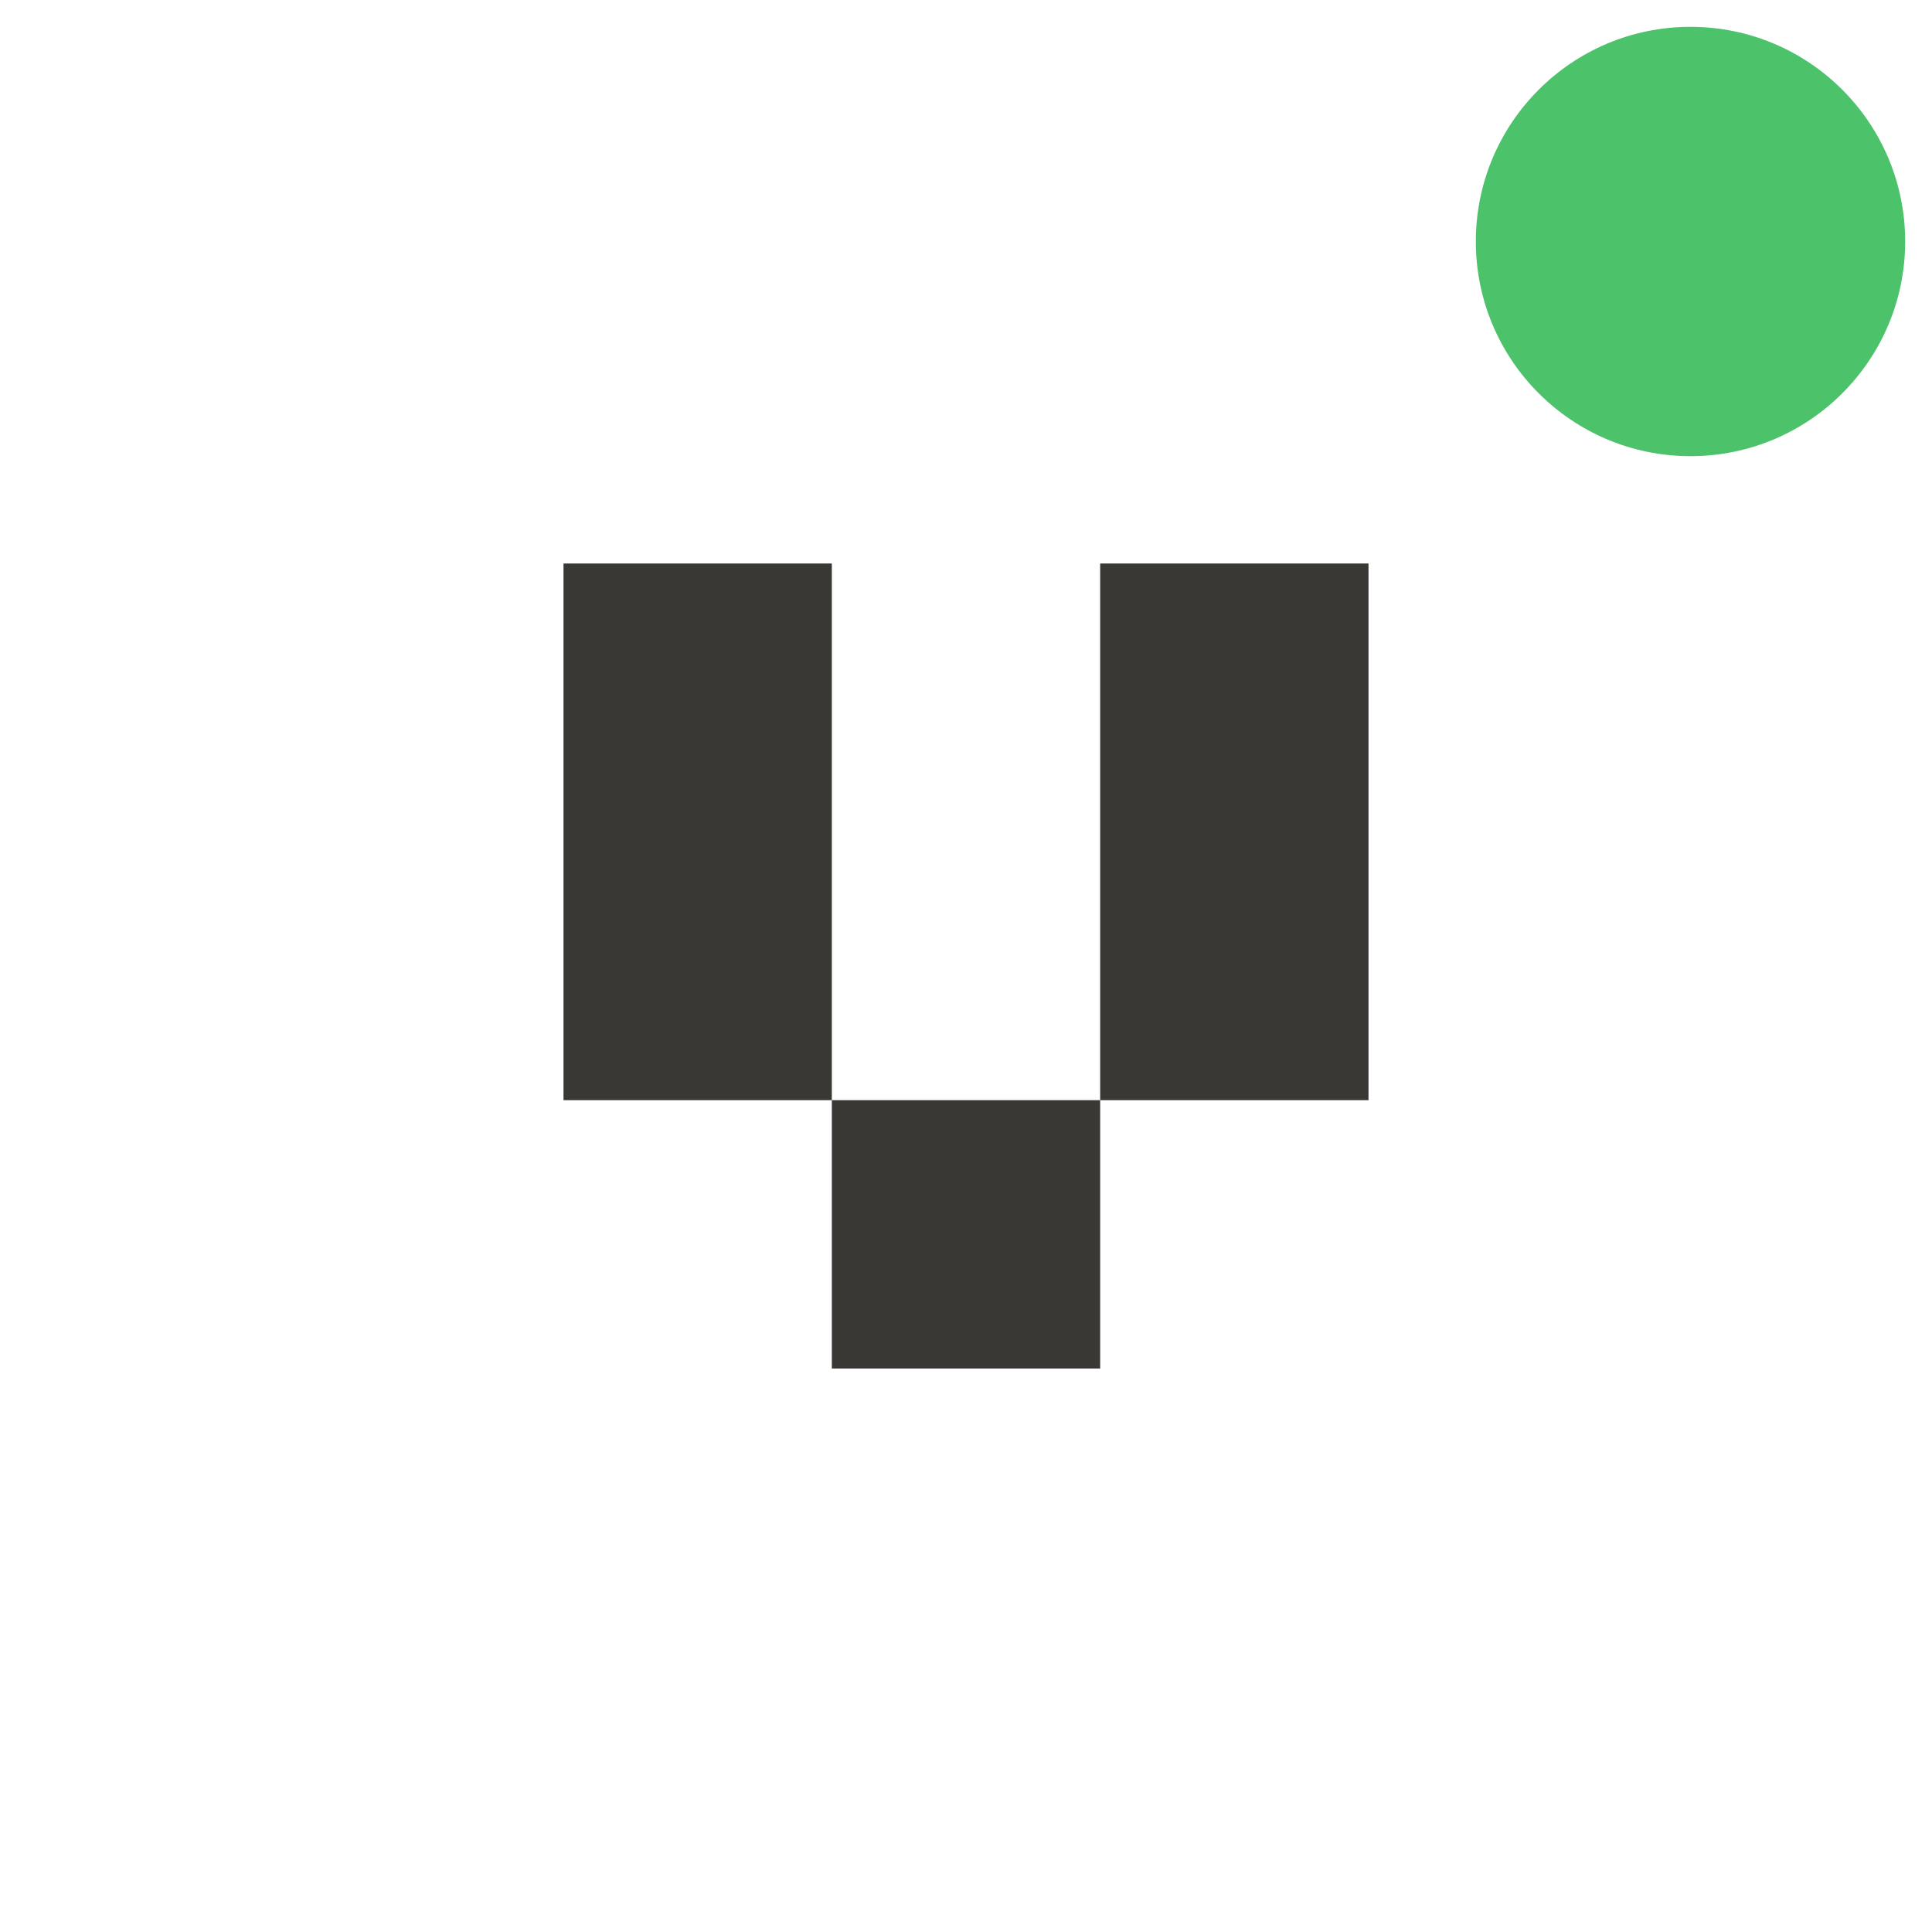
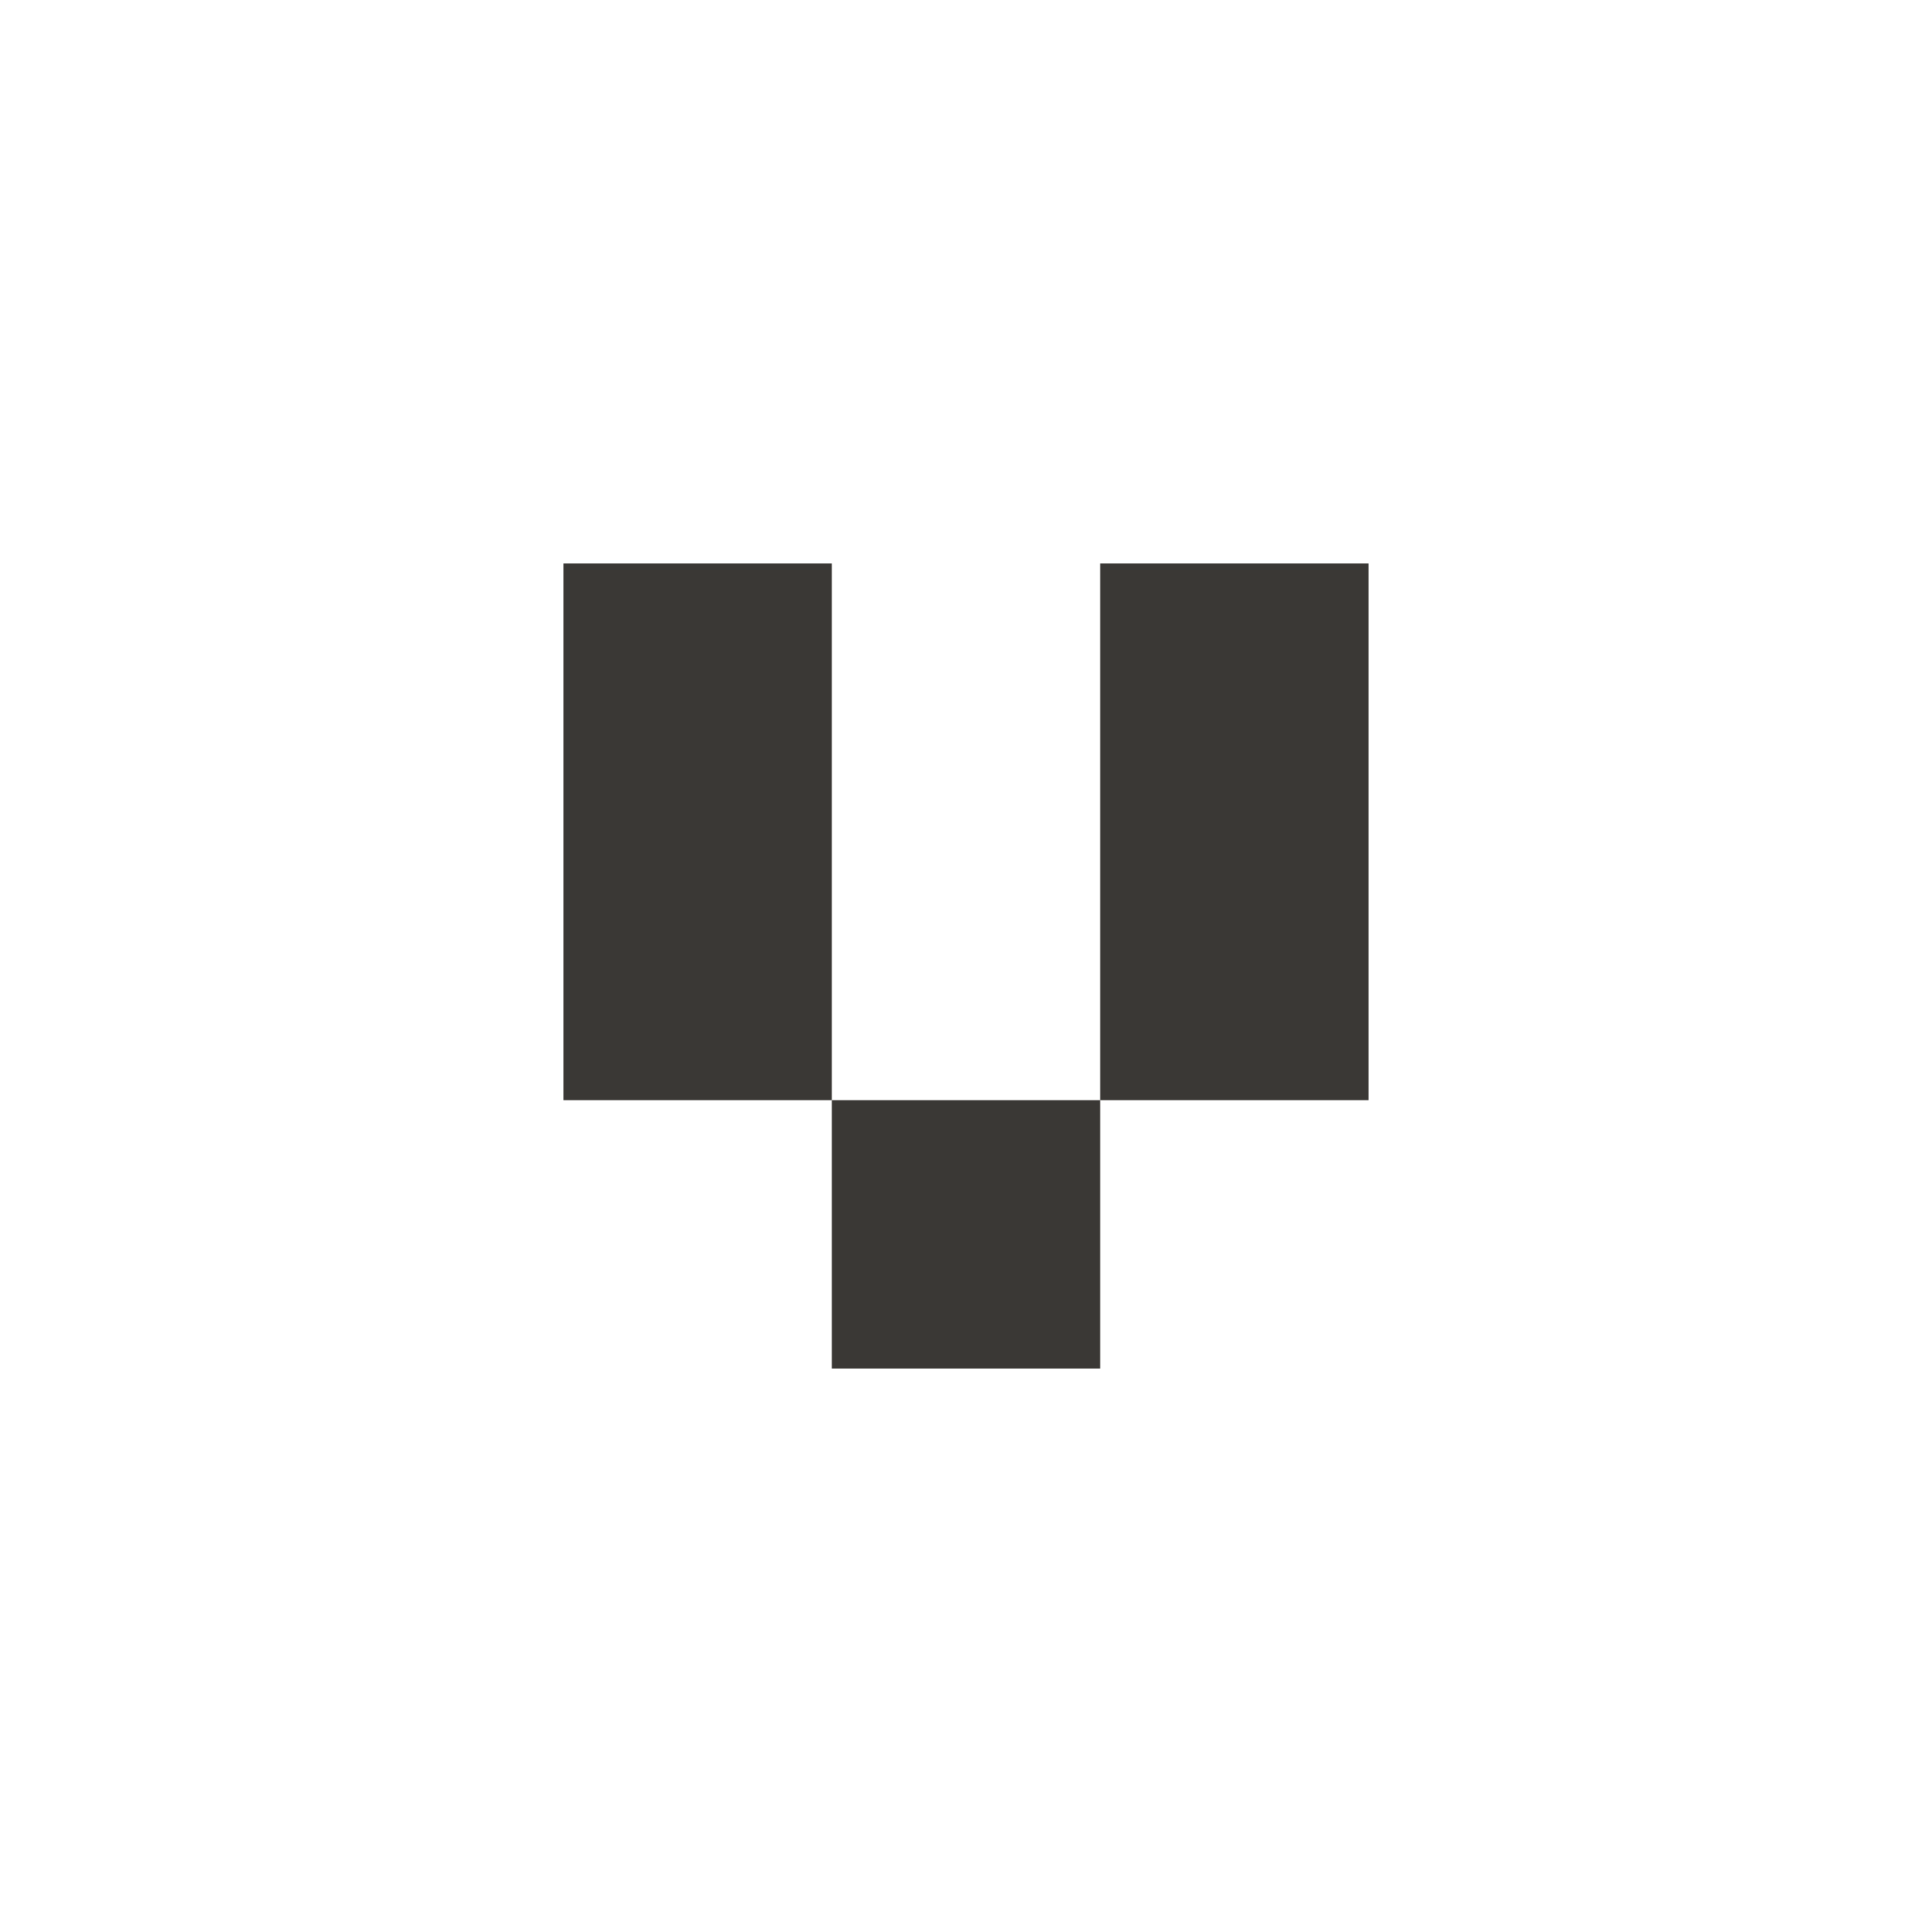
<svg xmlns="http://www.w3.org/2000/svg" viewBox="-10.5 -10.5 36 36">
  <style>path{fill:#3a3835}@media (prefers-color-scheme:dark){path{fill:#ccc8c0}}</style>
  <path d="M0 0h5v10H0zM10 0h5v10h-5zM5 10h5v5H5z" />
-   <circle cx="21" cy="-6" r="4" fill="#4cc26a" />
</svg>
